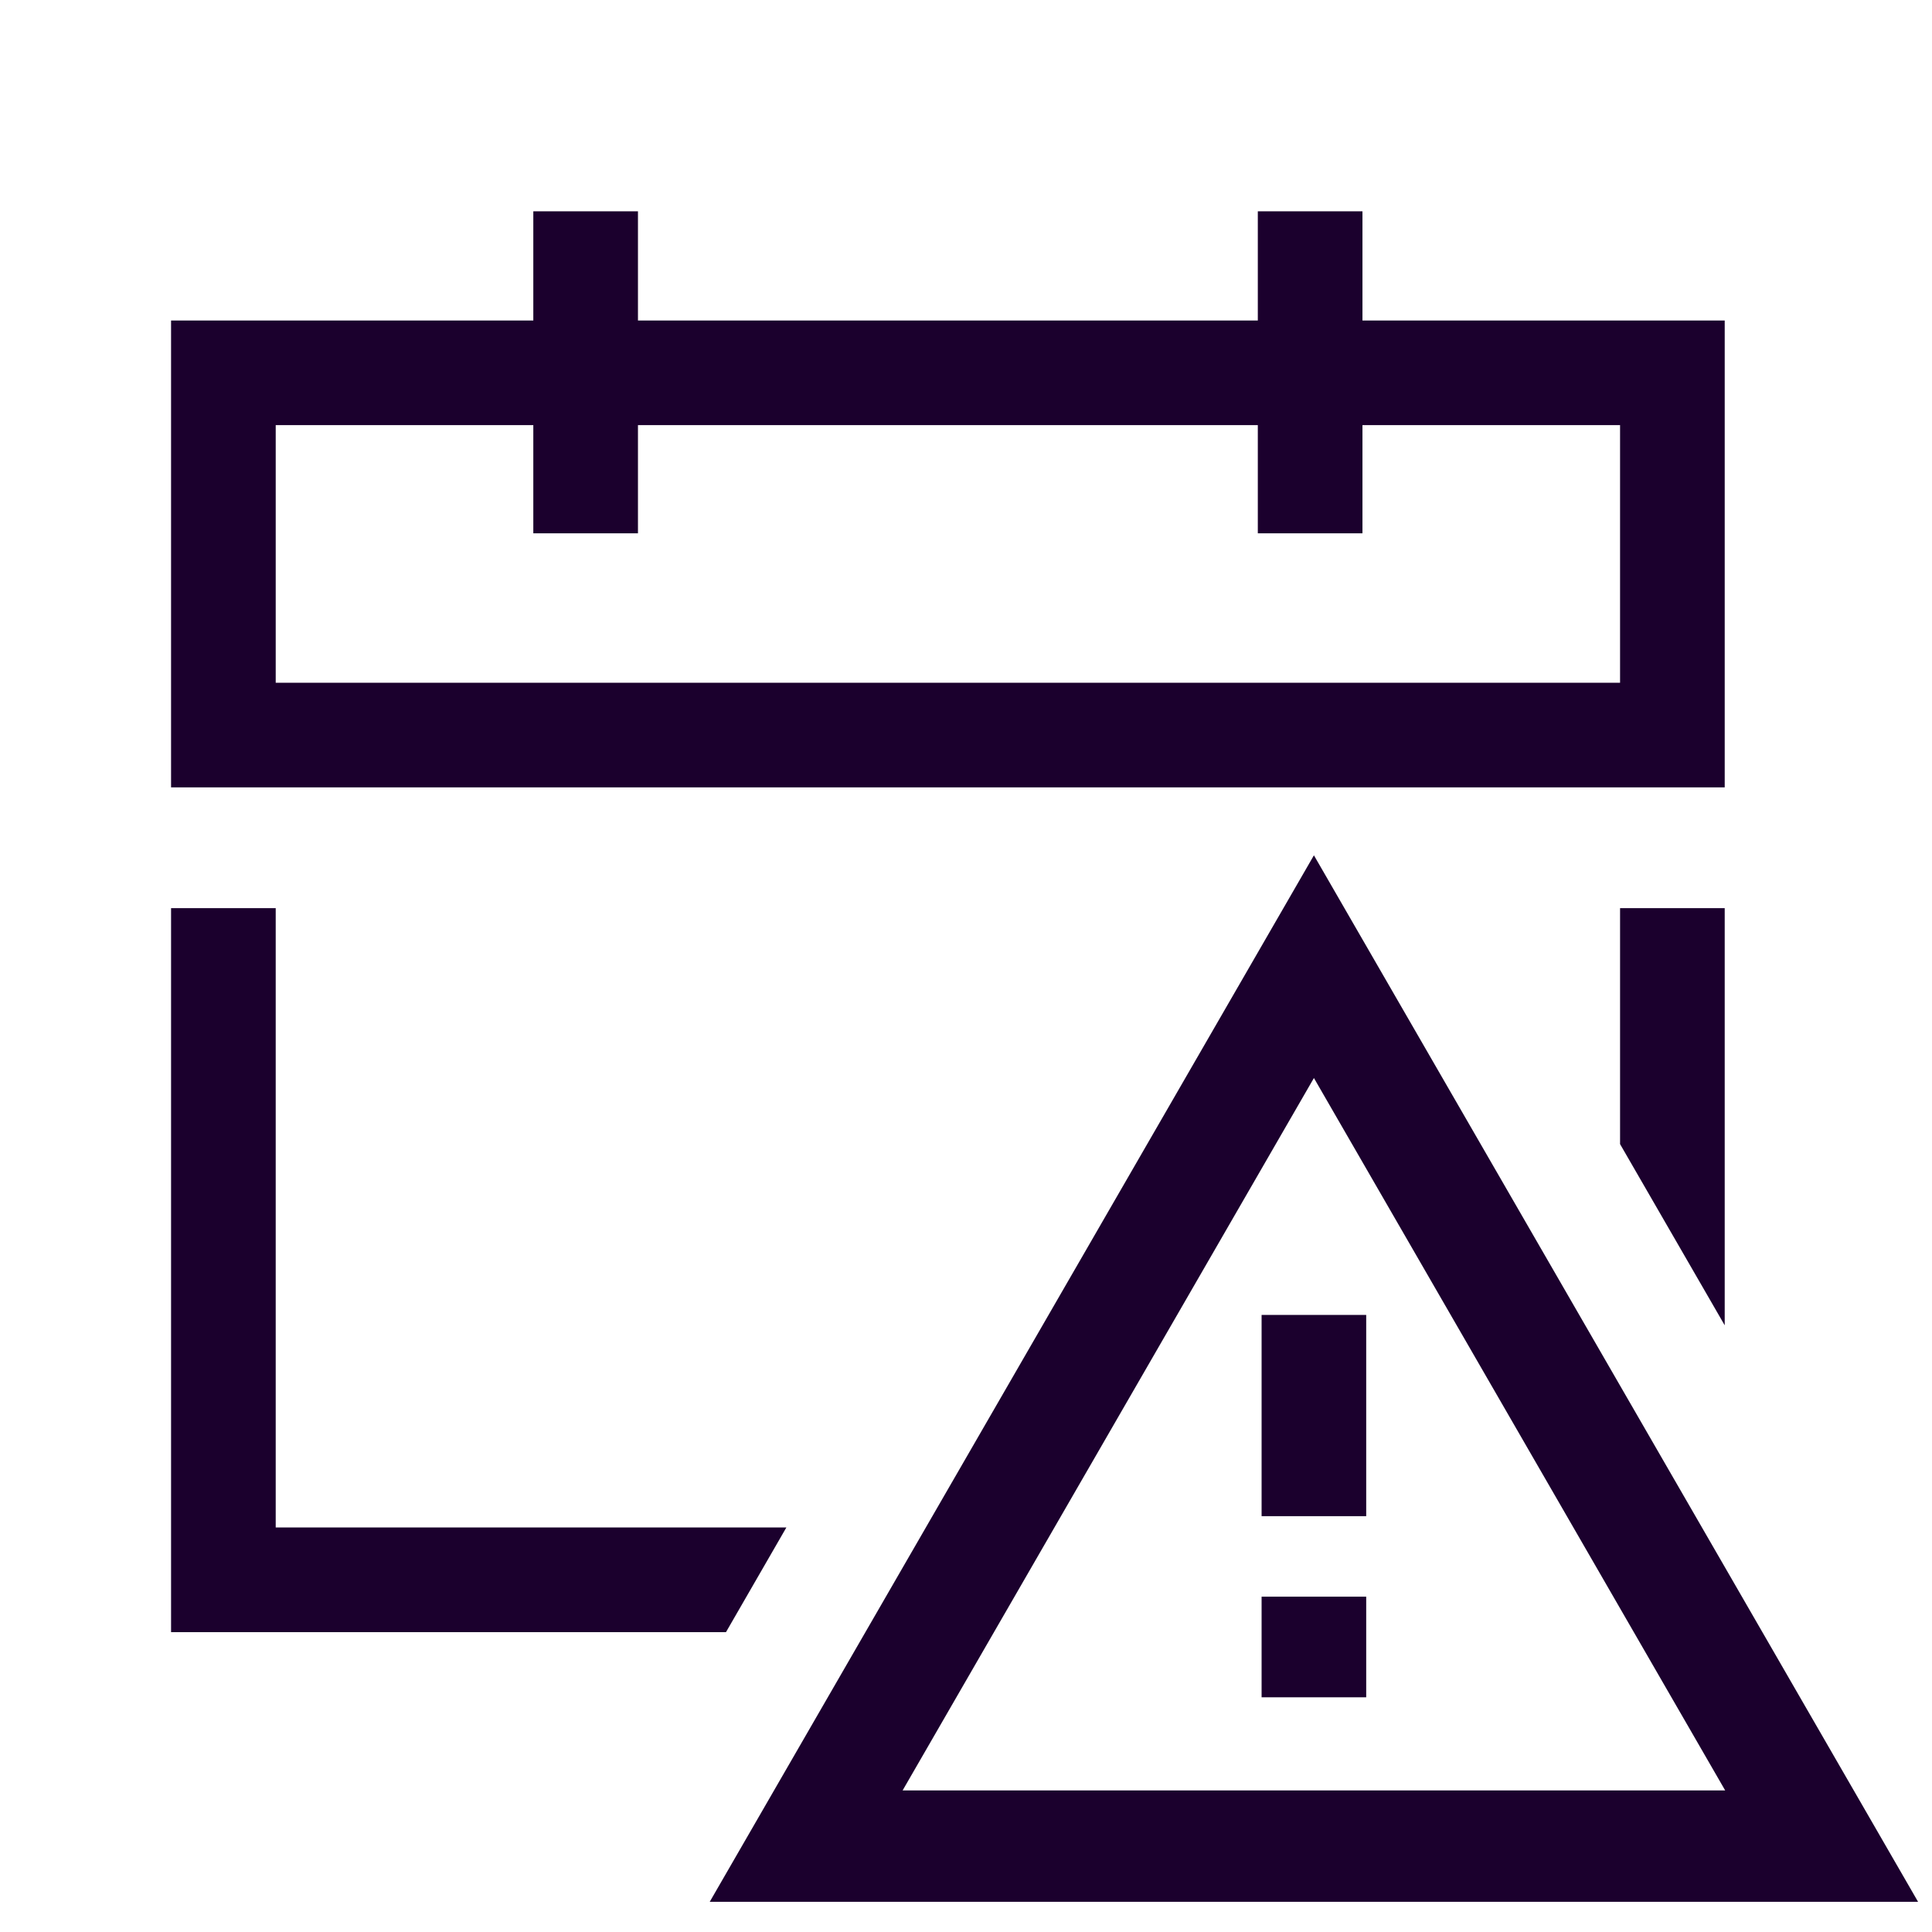
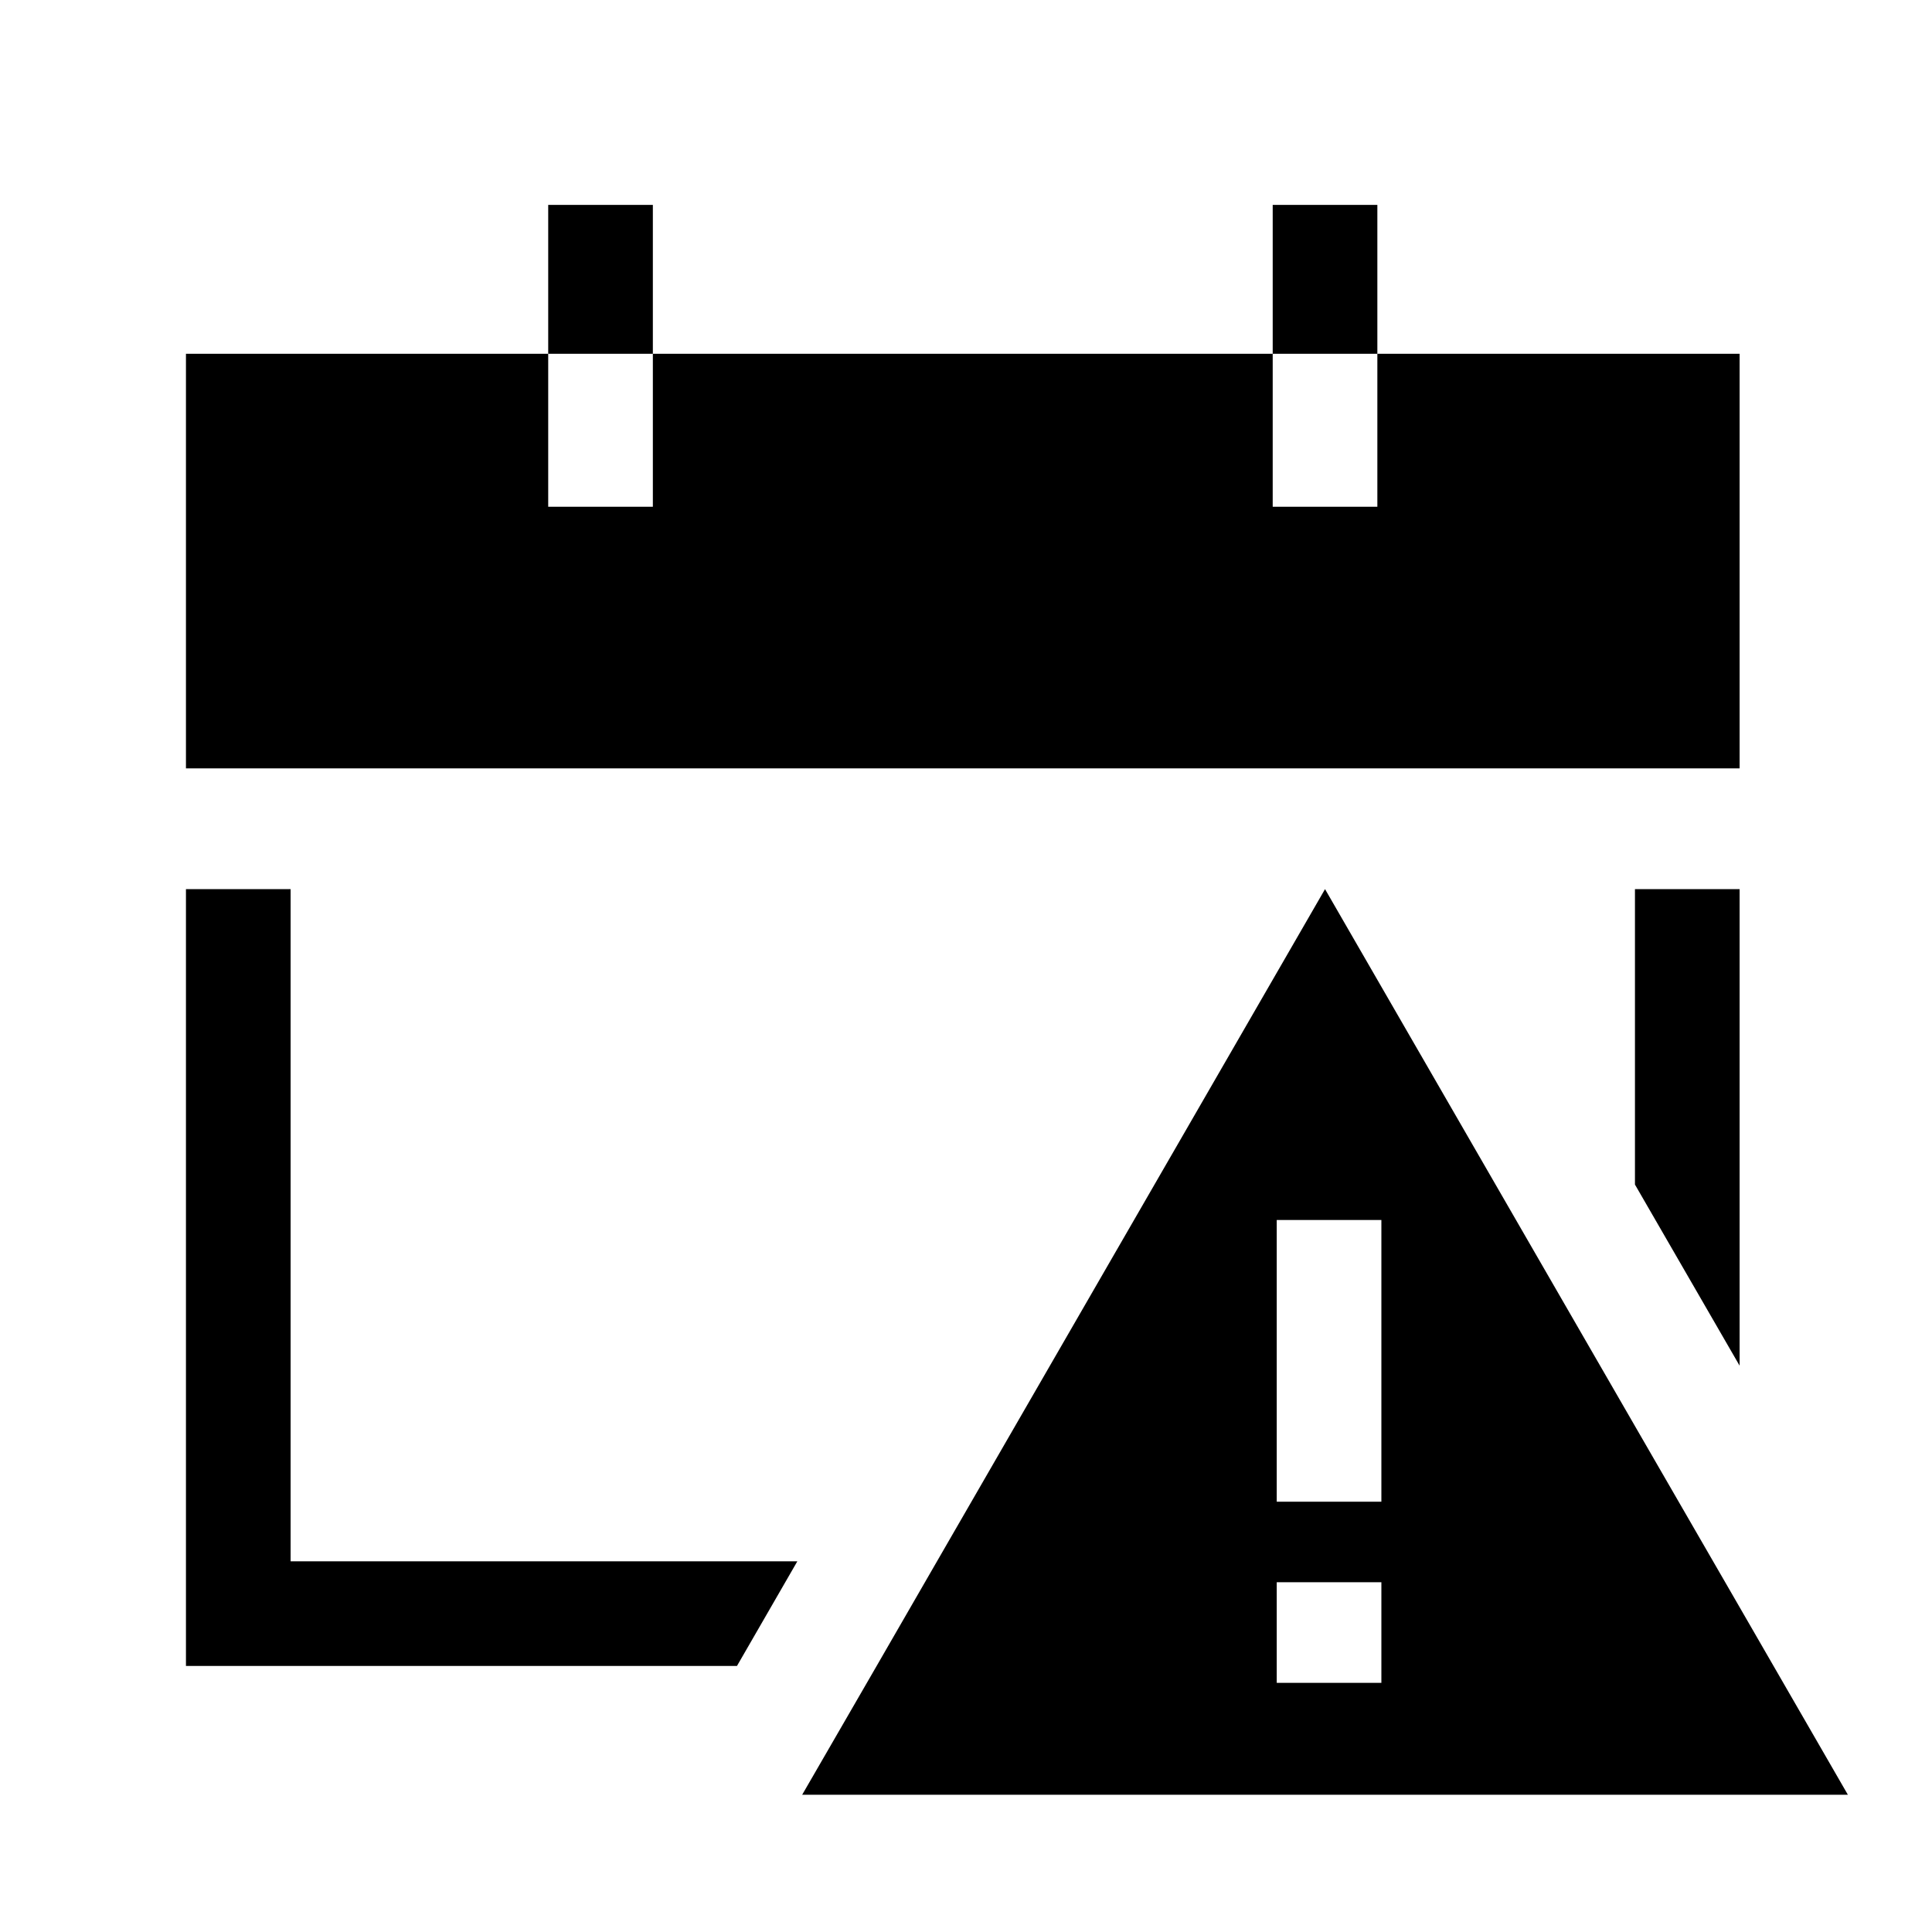
- <svg xmlns="http://www.w3.org/2000/svg" width="48" height="48" viewBox="0 0 48 48" fill="none">
-   <path d="M33.943 42.169H31.344V39.669H33.943V42.169Z" fill="#1B002D" />
-   <path d="M33.943 37.669H31.344V32.669H33.943V37.669Z" fill="#1B002D" />
-   <path fill-rule="evenodd" clip-rule="evenodd" d="M47.654 47.25H17.633L32.644 21.25L47.654 47.25ZM22.425 44.483H42.862L32.644 26.783L22.425 44.483Z" fill="#1B002D" />
-   <path d="M6.85 37.95H19.537L18.037 40.55H4.25V22.562H6.85V37.95Z" fill="#1B002D" />
-   <path d="M42.85 32.927L40.25 28.425V22.562H42.85V32.927Z" fill="#1B002D" />
-   <path fill-rule="evenodd" clip-rule="evenodd" d="M15.85 7.963H31.25V5.25H33.85V7.963H42.85V19.562H4.25V7.963H13.25V5.25H15.85V7.963ZM6.85 16.963H40.25V10.562H33.85V13.25H31.25V10.562H15.85V13.25H13.25V10.562H6.85V16.963Z" fill="#1B002D" />
+ <svg xmlns="http://www.w3.org/2000/svg" id="icon" viewBox="0 0 48 48">
+   <path d="M4.62,19.09h38.6v-10.3h-9v-3.7h-2.6v3.7h-15.4v-3.7h-2.6v3.7H4.62v10.3ZM31.62,8.79h2.6v1.3h0v2.5h-2.6v-2.5h0v-1.3ZM13.62,8.79h2.6v1.3h0v2.5h-2.6v-2.5h0v-1.3ZM4.62,22.09h2.6v16.7h12.59l-1.5,2.6H4.62v-19.3ZM40.62,22.09h2.6v11.84l-2.6-4.5v-7.34ZM43.22,39.93l-2.6-4.5-7.7-13.34-9.64,16.7-1.5,2.6-1.85,3.2h25.98l-2.69-4.66ZM31.72,30.31h2.6v7h-2.6v-7ZM34.32,41.81h-2.6v-2.5h2.6v2.5Z" style="fill: #000; stroke-width: 0px;" />
</svg>
